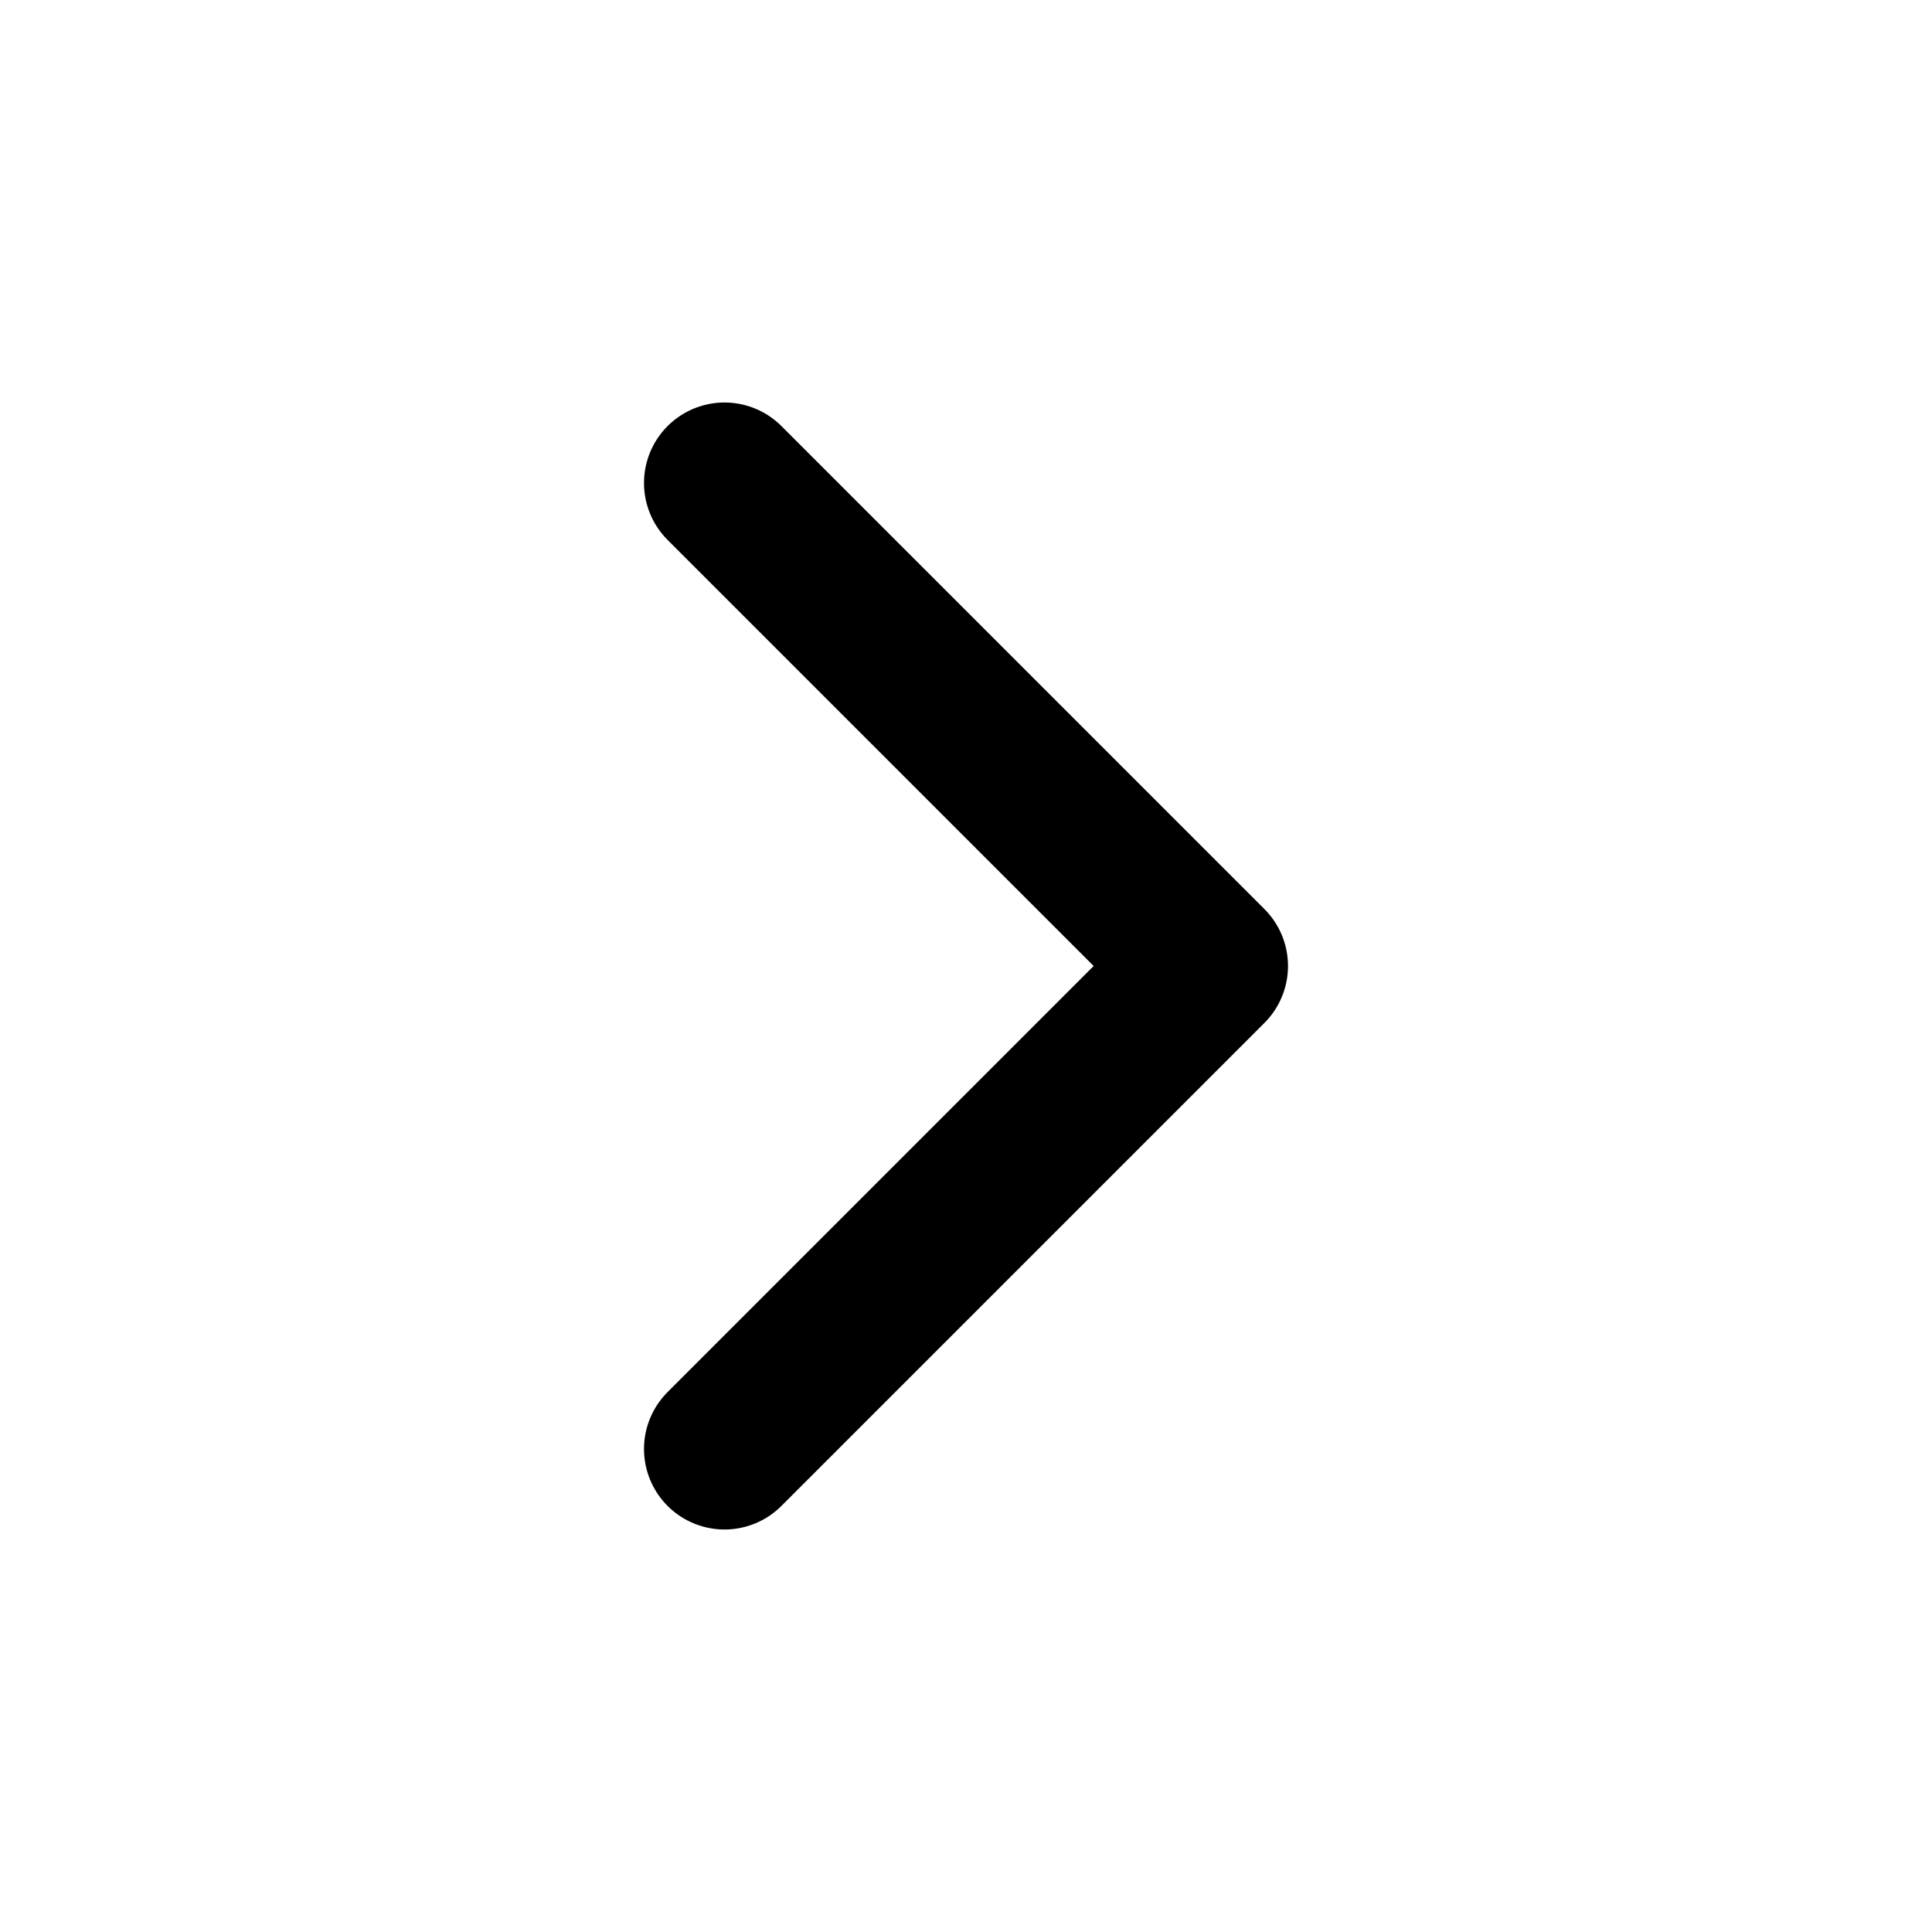
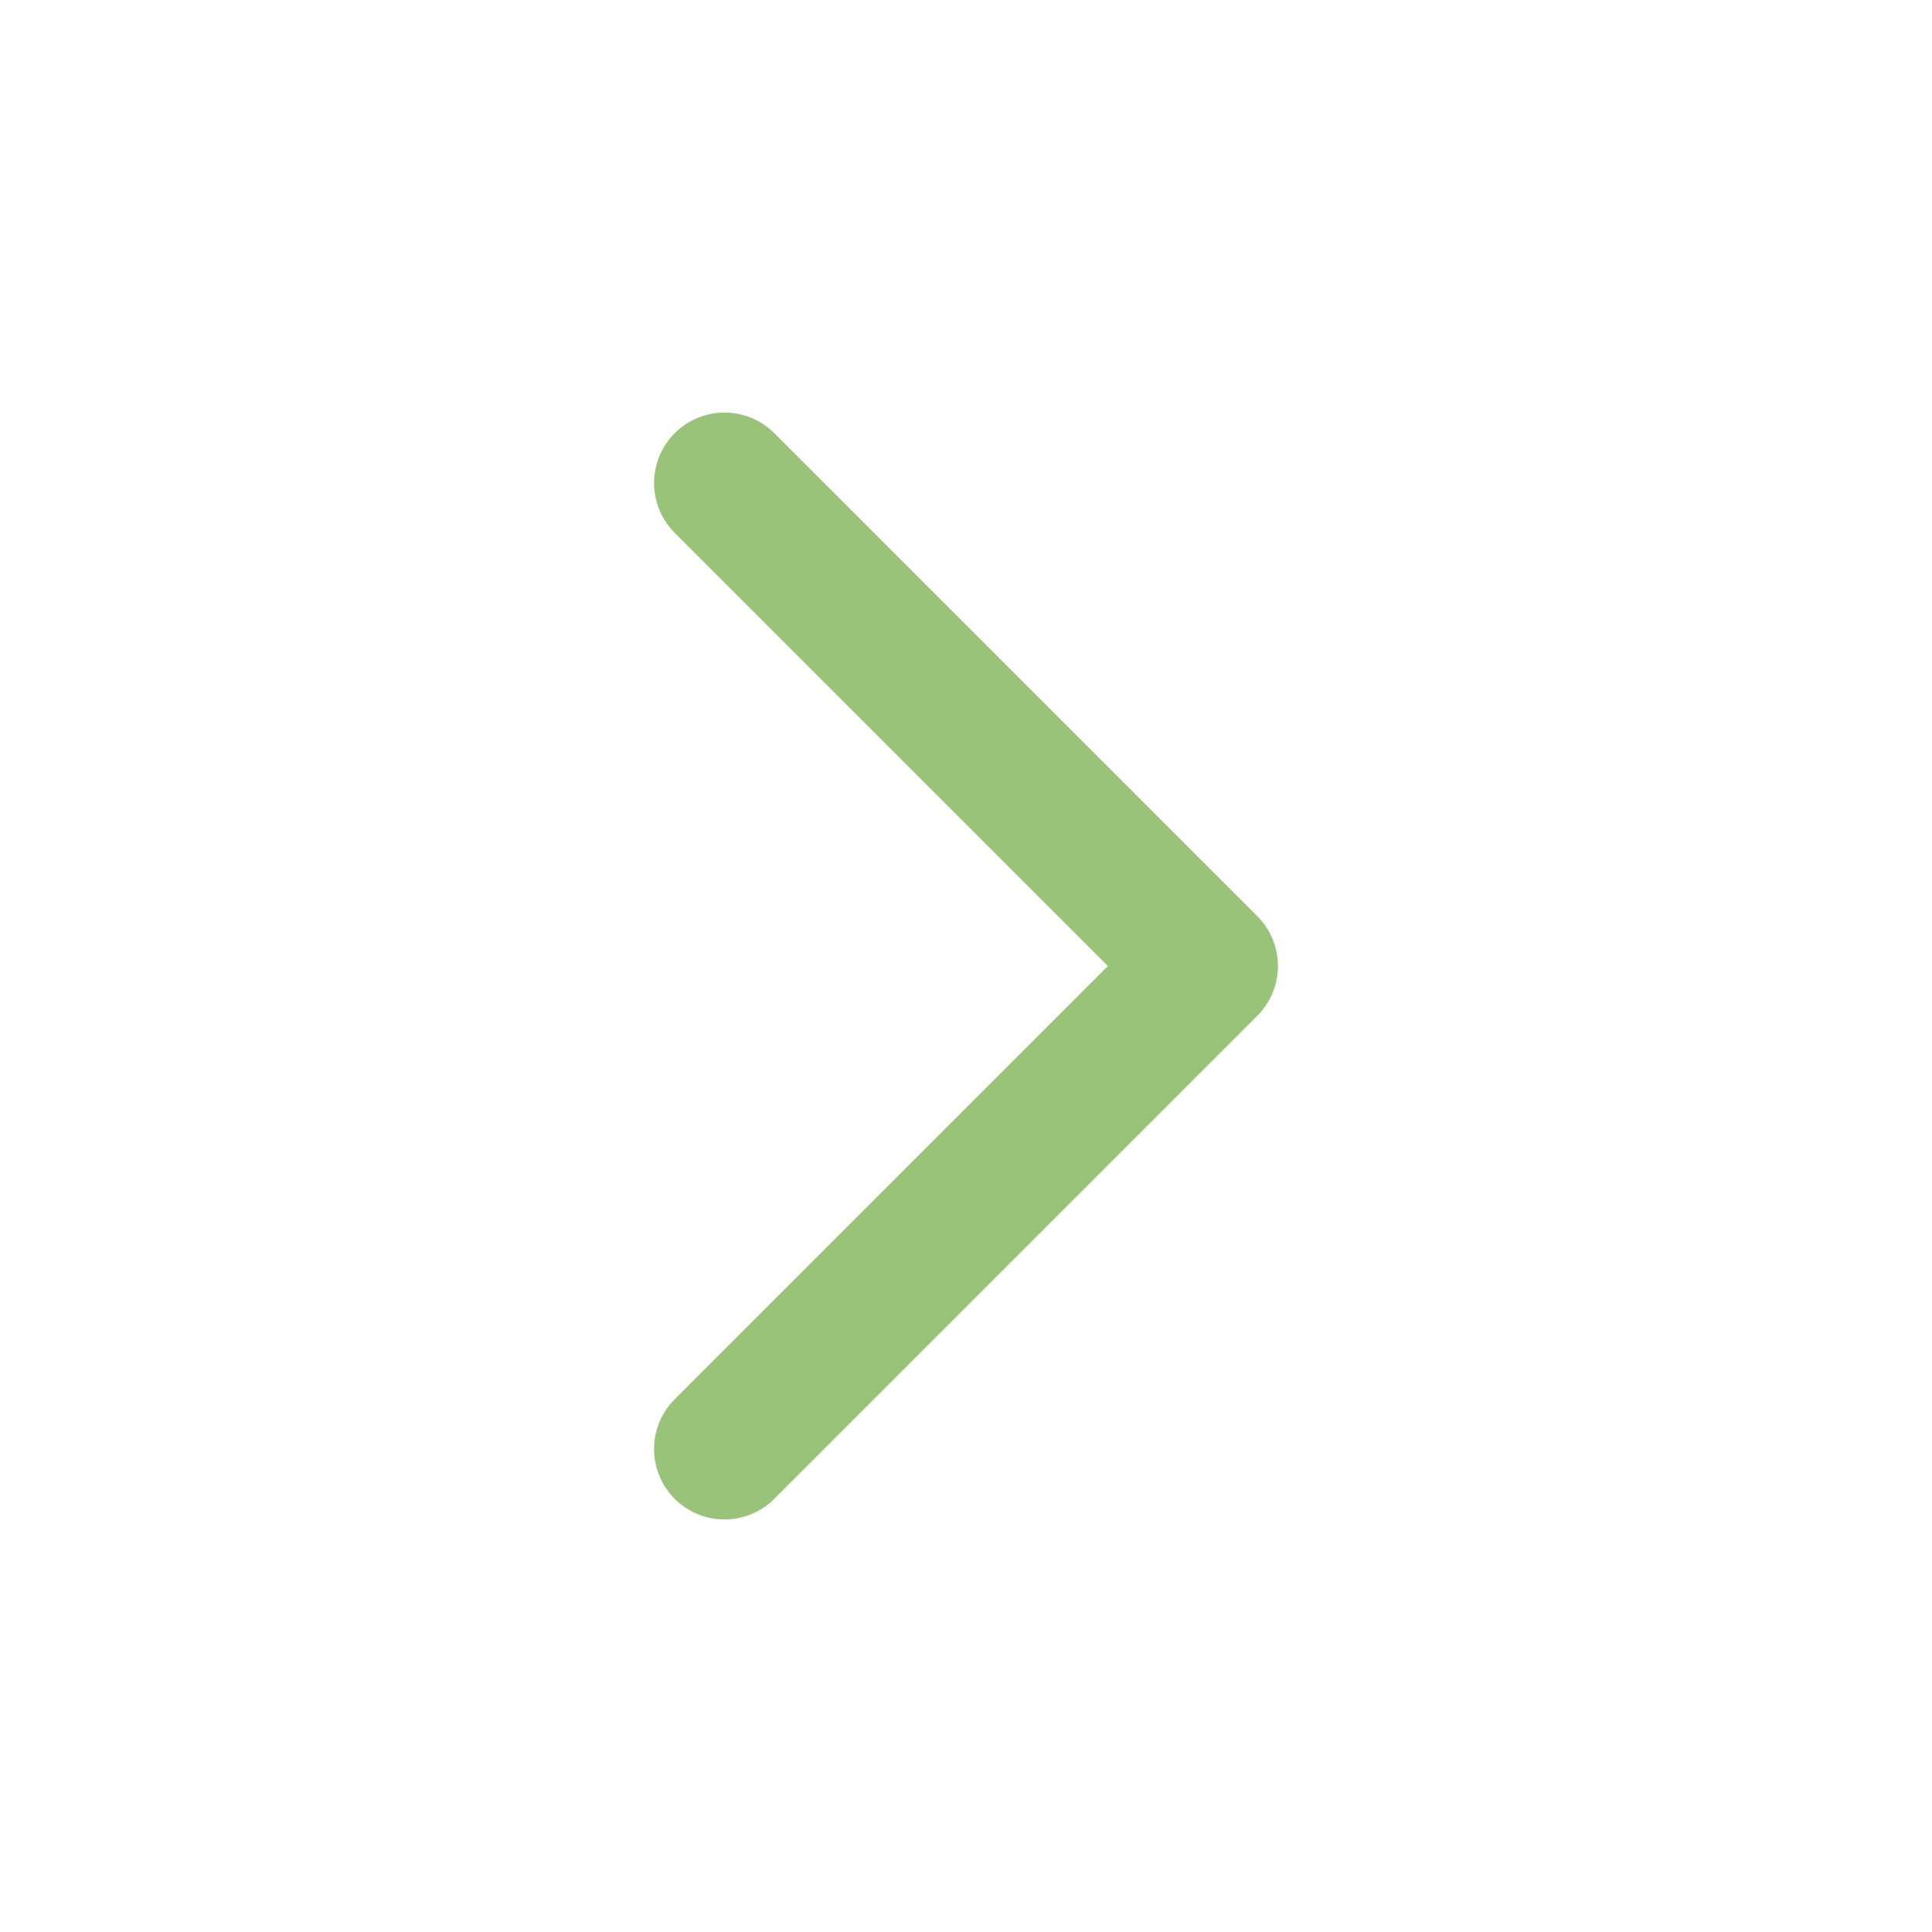
- <svg xmlns="http://www.w3.org/2000/svg" class="lucide lucide-chevron-right" width="24" height="24" viewBox="0 0 24 24" fill="none" stroke="currentColor" stroke-width="2" stroke-linecap="round" stroke-linejoin="round">
+ <svg xmlns="http://www.w3.org/2000/svg" class="lucide lucide-chevron-right" width="24" height="24" viewBox="0 0 24 24" fill="none" stroke="#98c379" stroke-width="1.75" stroke-linecap="round" stroke-linejoin="round">
  <path d="m9 18 6-6-6-6" />
</svg>
